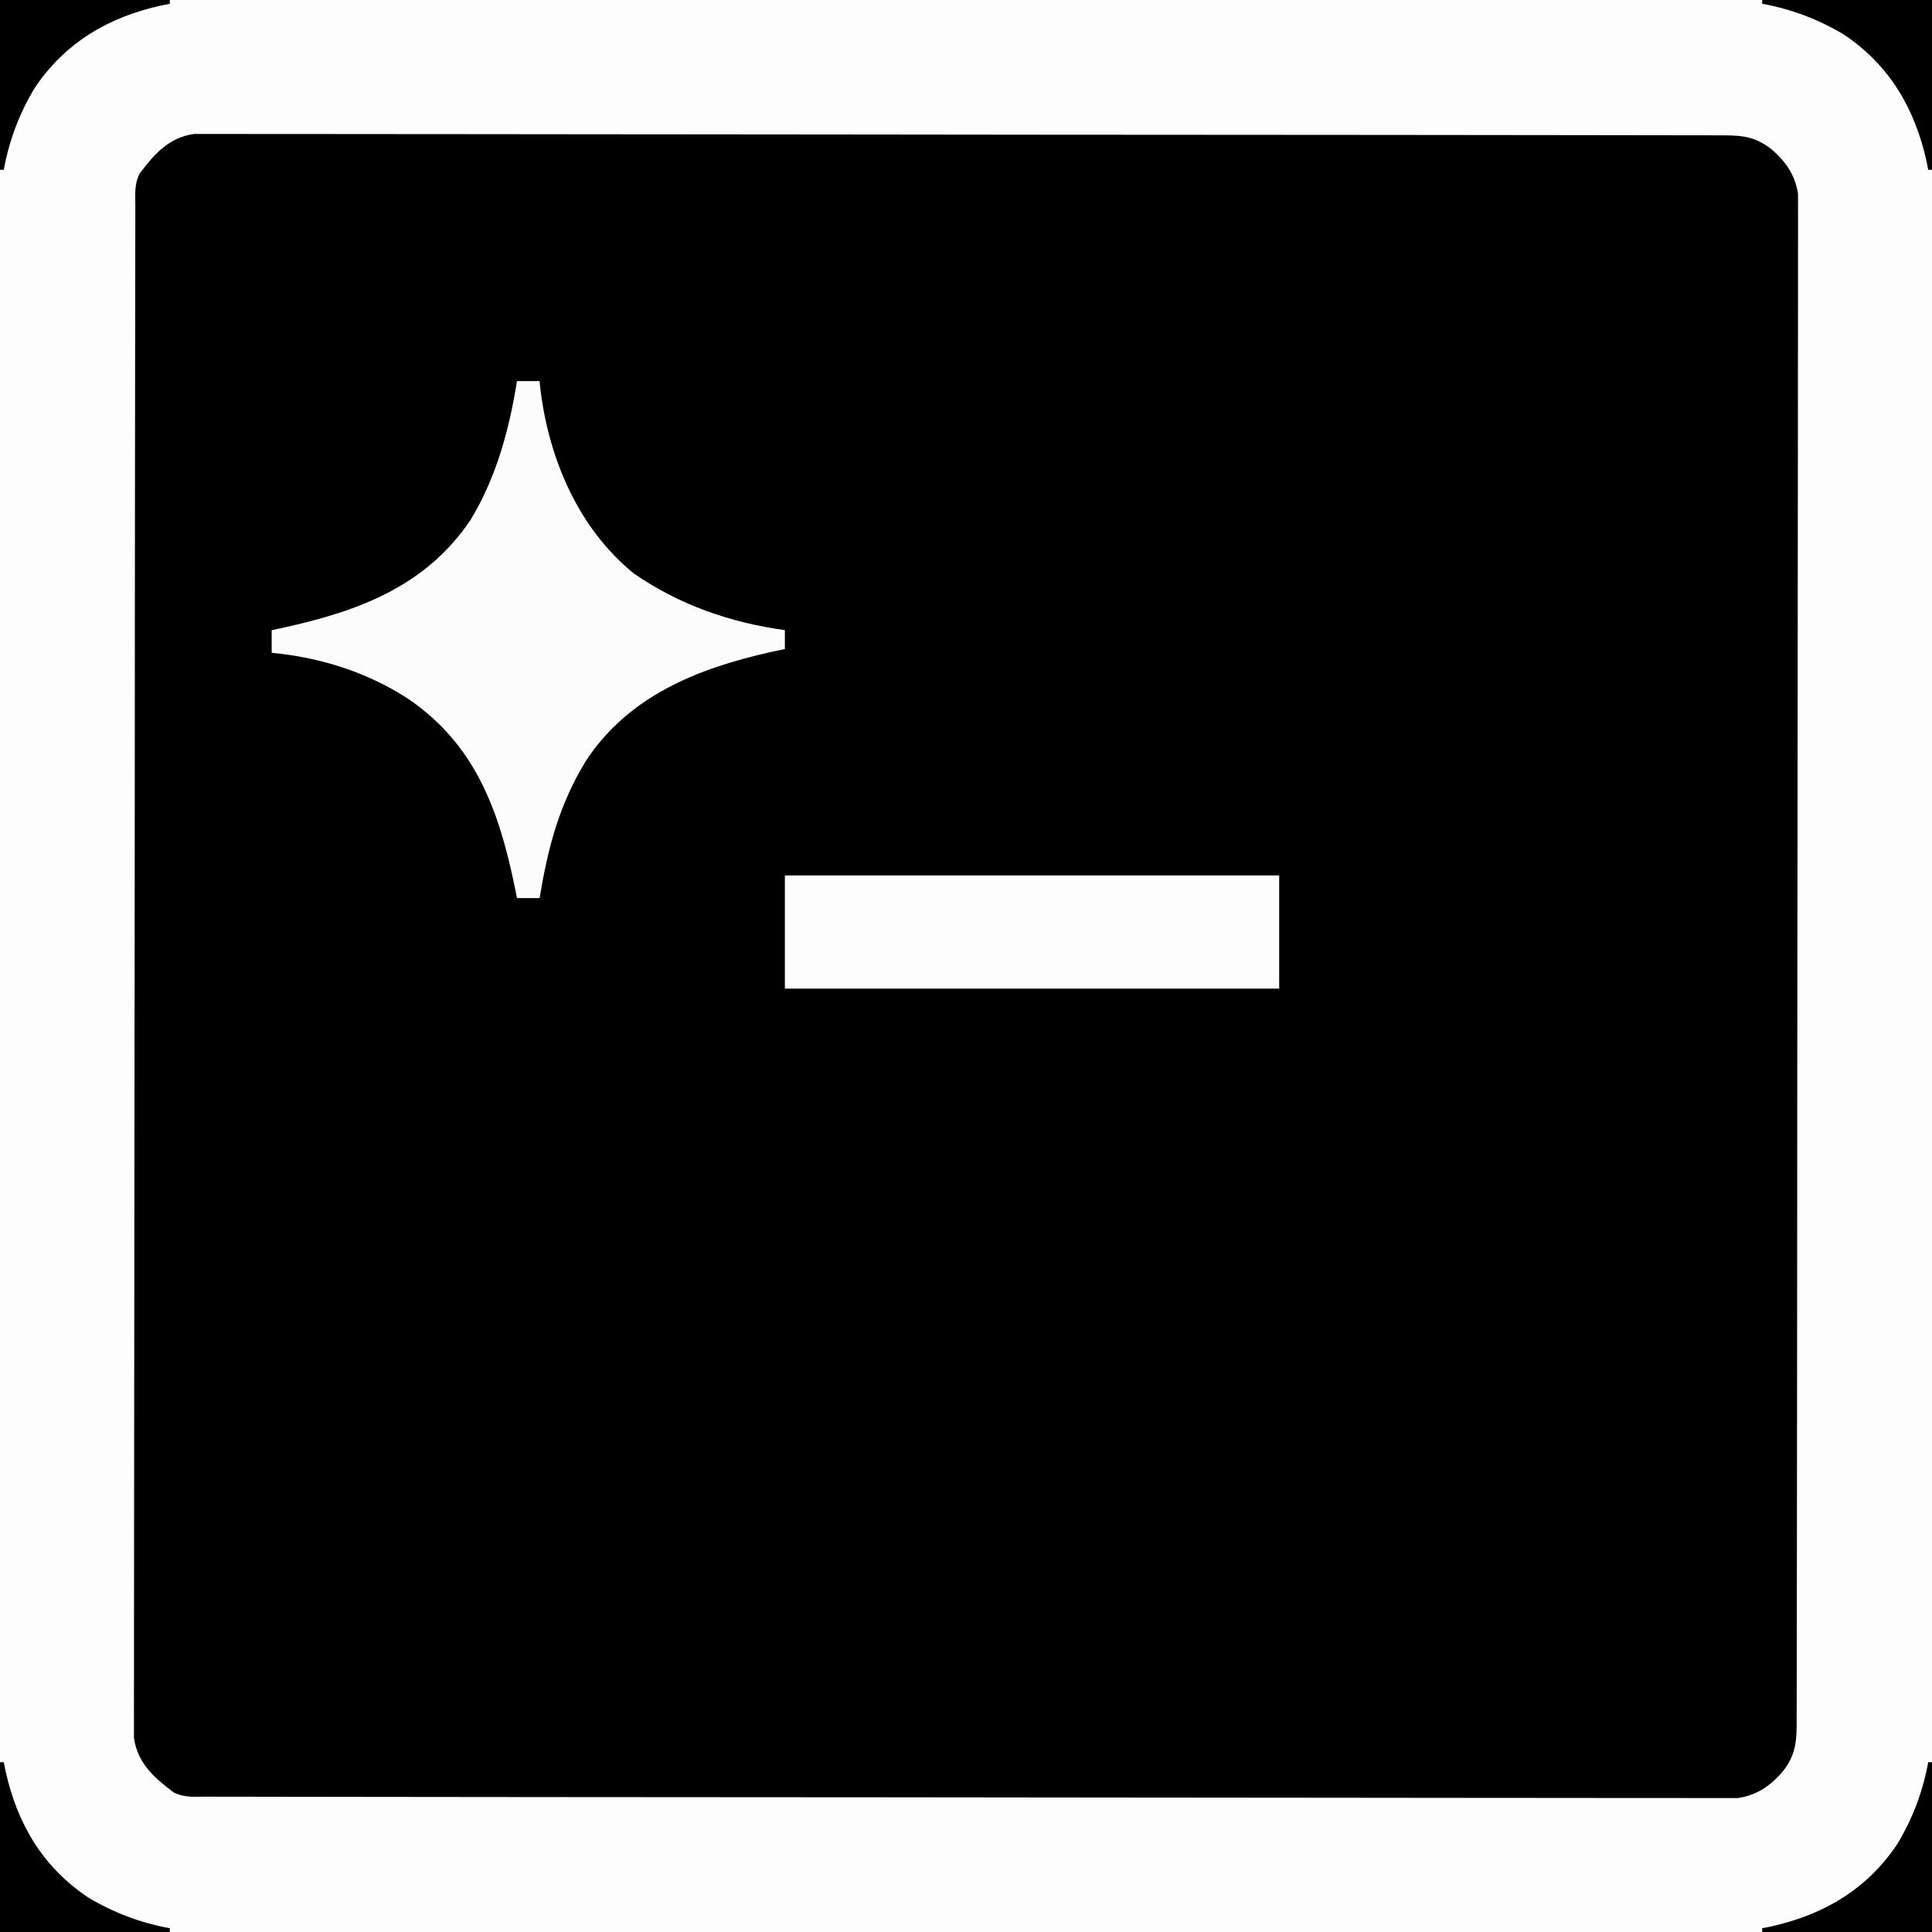
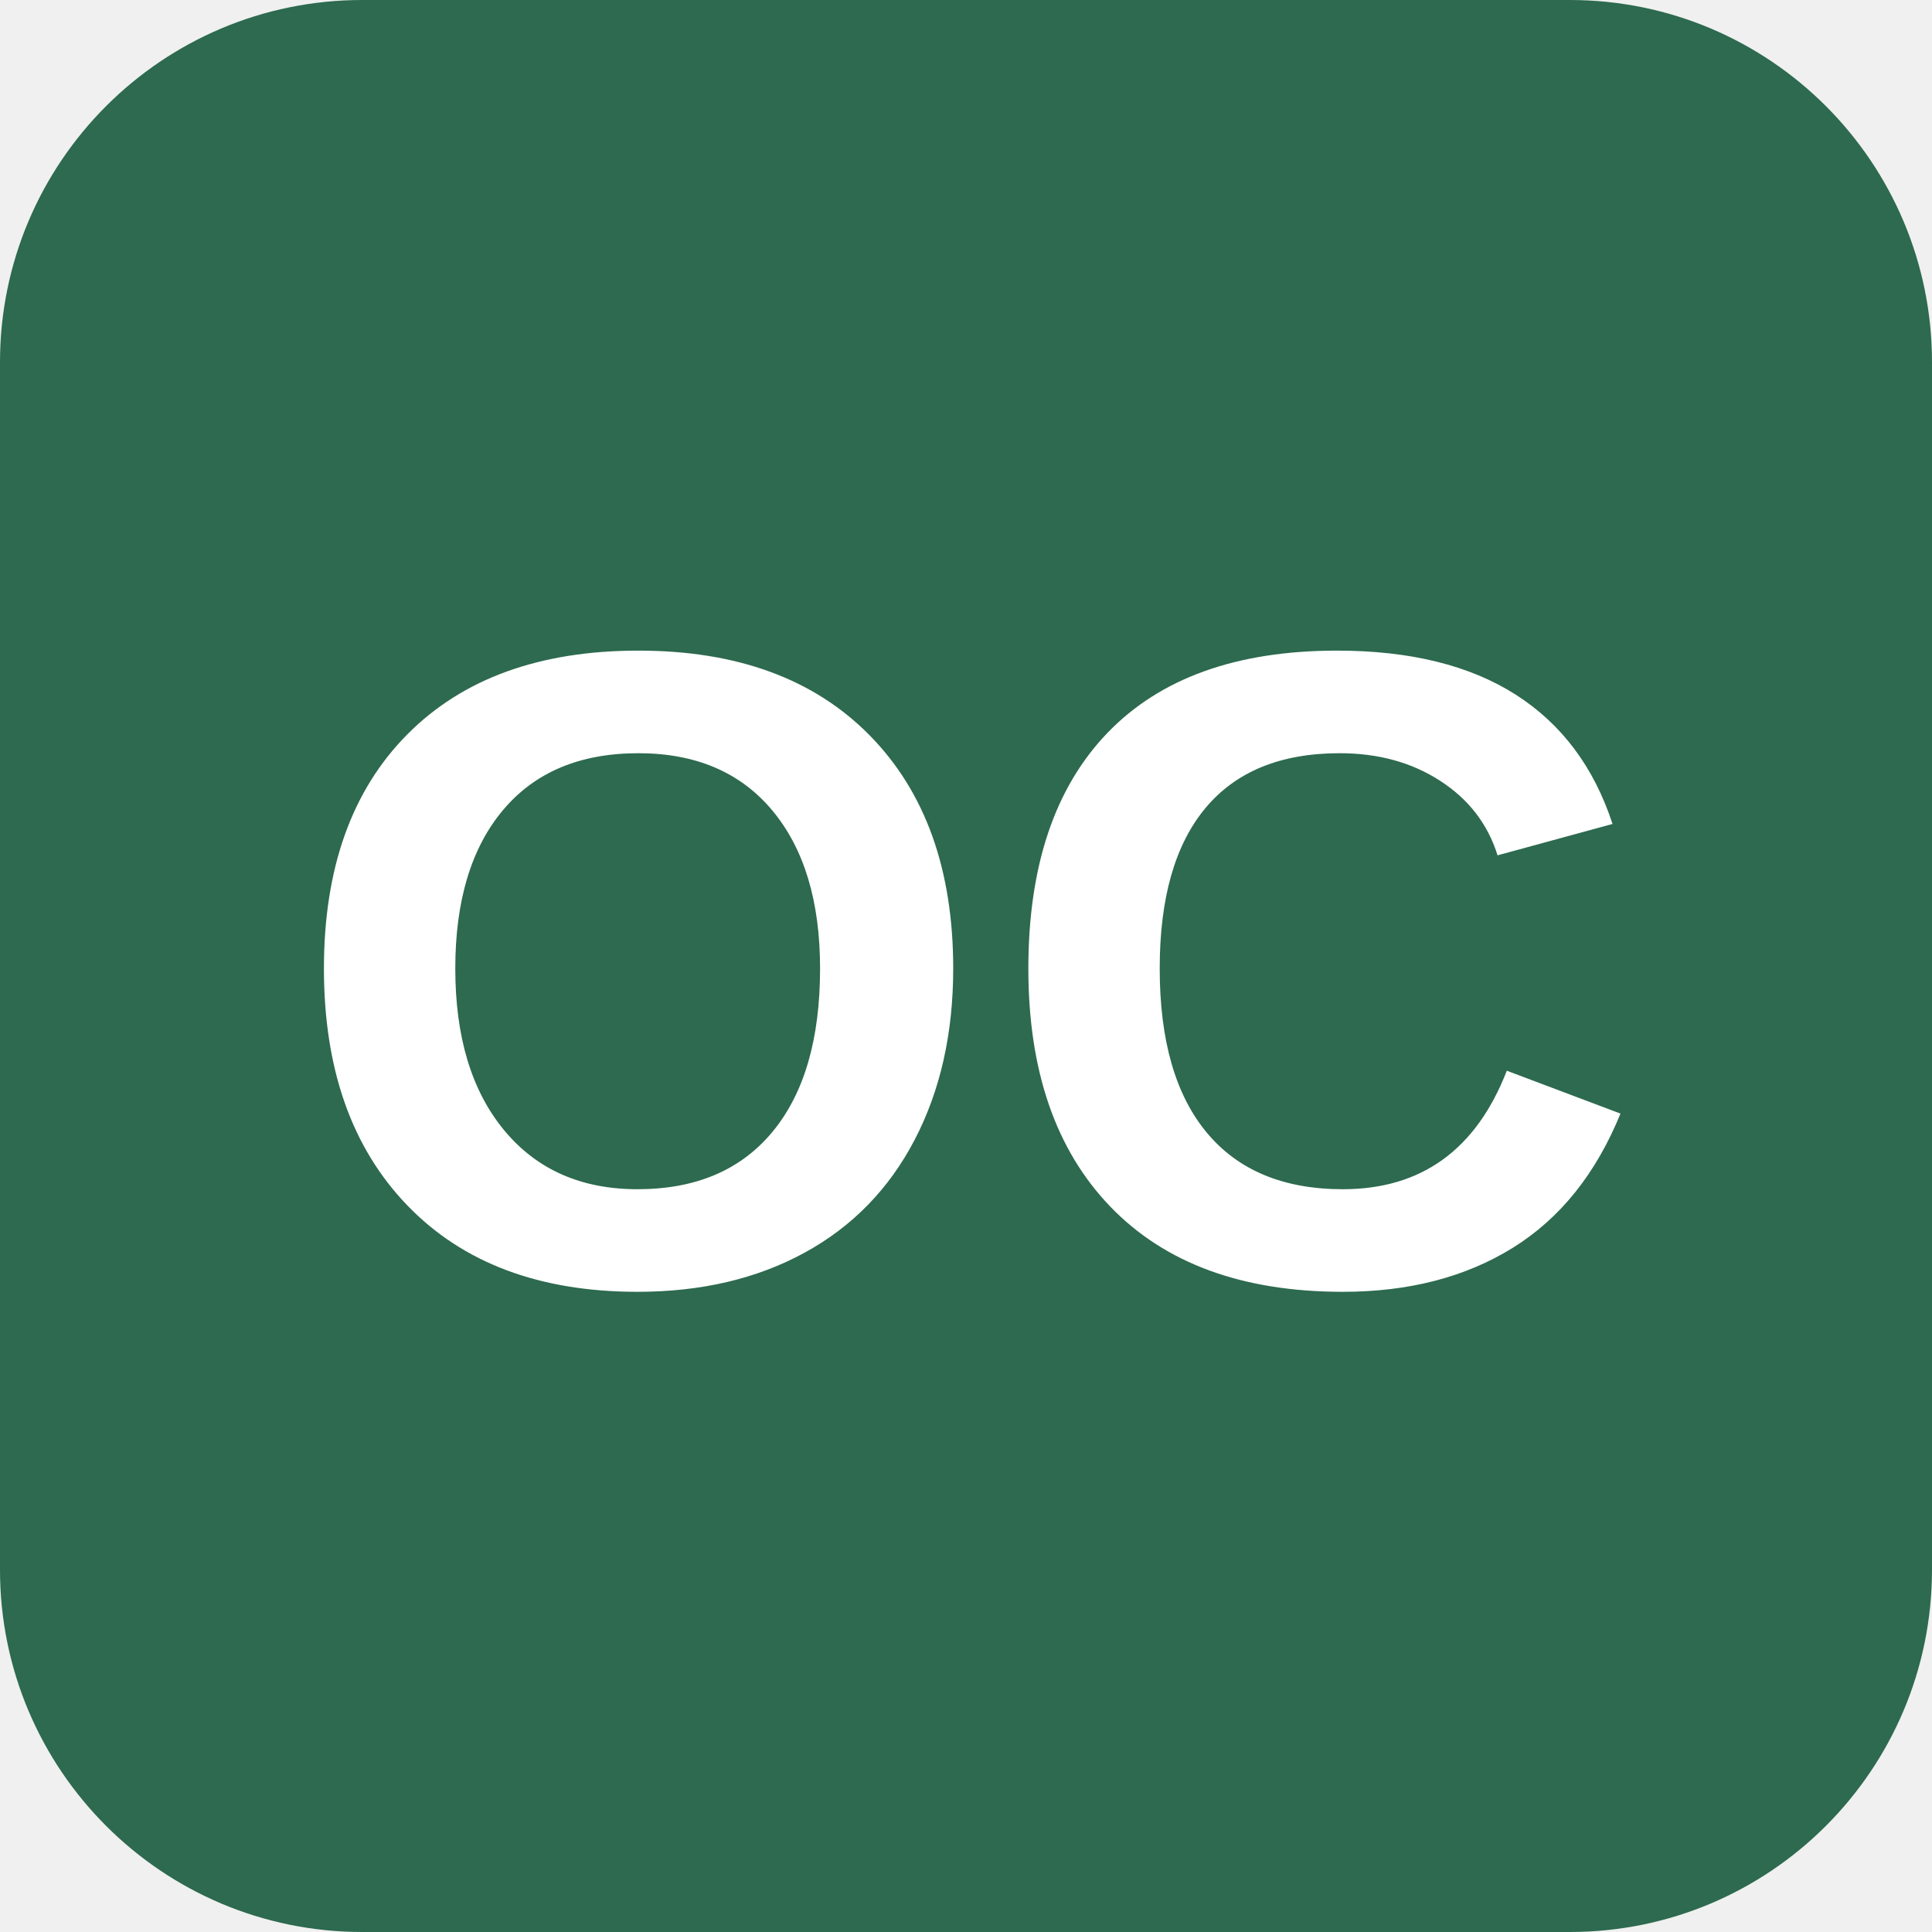
- <svg xmlns="http://www.w3.org/2000/svg" version="1.1" width="512" height="512">
-   <path d="M0 0 C168.96 0 337.92 0 512 0 C512 168.96 512 337.92 512 512 C343.04 512 174.08 512 0 512 C0 343.04 0 174.08 0 0 Z " fill="#000000" transform="translate(0,0)" />
-   <path d="M0 0 C168.96 0 337.92 0 512 0 C512 168.96 512 337.92 512 512 C343.04 512 174.08 512 0 512 C0 343.04 0 174.08 0 0 Z M37 46 C35.542 48.916 35.87 51.468 35.866 54.726 C35.863 55.429 35.861 56.132 35.859 56.856 C35.852 59.235 35.852 61.614 35.853 63.993 C35.85 65.706 35.846 67.42 35.842 69.133 C35.832 73.86 35.828 78.587 35.825 83.314 C35.821 88.405 35.812 93.496 35.803 98.586 C35.783 110.89 35.773 123.193 35.764 135.496 C35.76 141.286 35.755 147.075 35.749 152.864 C35.732 172.1 35.718 191.336 35.711 210.572 C35.709 215.567 35.707 220.561 35.705 225.556 C35.704 226.797 35.704 228.038 35.703 229.317 C35.695 249.437 35.67 269.557 35.637 289.676 C35.604 310.317 35.586 330.958 35.583 351.599 C35.581 363.195 35.572 374.79 35.547 386.385 C35.525 396.258 35.517 406.131 35.526 416.005 C35.531 421.044 35.529 426.084 35.51 431.124 C35.492 435.735 35.493 440.346 35.509 444.958 C35.511 446.628 35.507 448.299 35.495 449.969 C35.48 452.237 35.489 454.503 35.505 456.77 C35.504 458.031 35.503 459.291 35.502 460.59 C36.491 467.36 40.84 471.074 46 475 C48.916 476.458 51.468 476.13 54.726 476.134 C55.78 476.138 55.78 476.138 56.856 476.141 C59.235 476.148 61.614 476.148 63.993 476.147 C65.706 476.15 67.42 476.154 69.133 476.158 C73.86 476.168 78.587 476.172 83.314 476.175 C88.405 476.179 93.496 476.188 98.586 476.197 C110.89 476.217 123.193 476.227 135.496 476.236 C141.286 476.24 147.075 476.245 152.864 476.251 C172.1 476.268 191.336 476.282 210.572 476.289 C215.567 476.291 220.561 476.293 225.556 476.295 C227.418 476.296 227.418 476.296 229.317 476.297 C249.437 476.305 269.557 476.33 289.676 476.363 C310.317 476.396 330.958 476.414 351.599 476.417 C363.195 476.419 374.79 476.428 386.385 476.453 C396.258 476.475 406.131 476.483 416.005 476.474 C421.044 476.469 426.084 476.471 431.124 476.49 C435.735 476.508 440.346 476.507 444.958 476.491 C446.628 476.489 448.299 476.493 449.969 476.505 C452.237 476.52 454.503 476.511 456.77 476.495 C458.031 476.496 459.291 476.497 460.59 476.498 C465.743 475.745 469.553 473.011 472.812 469 C476.218 464.33 476.126 460.786 476.134 455.059 C476.137 454.357 476.139 453.655 476.141 452.932 C476.148 450.569 476.148 448.206 476.147 445.842 C476.15 444.135 476.154 442.429 476.158 440.722 C476.168 436.022 476.172 431.323 476.175 426.623 C476.179 421.558 476.188 416.493 476.197 411.428 C476.217 399.194 476.227 386.96 476.236 374.725 C476.24 368.967 476.245 363.209 476.251 357.451 C476.268 338.316 476.282 319.181 476.289 300.046 C476.291 295.08 476.293 290.114 476.295 285.148 C476.296 283.914 476.296 282.679 476.297 281.408 C476.305 261.398 476.33 241.389 476.363 221.379 C476.396 200.846 476.414 180.314 476.417 159.781 C476.419 148.249 476.428 136.716 476.453 125.183 C476.475 115.365 476.483 105.547 476.474 95.729 C476.469 90.717 476.471 85.706 476.49 80.695 C476.508 76.109 476.507 71.524 476.491 66.938 C476.489 65.277 476.493 63.617 476.505 61.956 C476.52 59.701 476.511 57.448 476.495 55.193 C476.496 53.313 476.496 53.313 476.498 51.395 C475.744 46.251 473.004 42.441 469 39.188 C464.33 35.782 460.786 35.874 455.059 35.866 C454.006 35.862 454.006 35.862 452.932 35.859 C450.569 35.852 448.206 35.852 445.842 35.853 C444.135 35.85 442.429 35.846 440.722 35.842 C436.022 35.832 431.323 35.828 426.623 35.825 C421.558 35.821 416.493 35.812 411.428 35.803 C399.194 35.783 386.96 35.773 374.725 35.764 C368.967 35.76 363.209 35.755 357.451 35.749 C338.316 35.732 319.181 35.718 300.046 35.711 C295.08 35.709 290.114 35.707 285.148 35.705 C283.297 35.704 283.297 35.704 281.408 35.703 C261.398 35.695 241.389 35.67 221.379 35.637 C200.846 35.604 180.314 35.586 159.781 35.583 C148.249 35.581 136.716 35.572 125.183 35.547 C115.365 35.525 105.547 35.517 95.729 35.526 C90.717 35.531 85.706 35.529 80.695 35.51 C76.109 35.492 71.524 35.493 66.938 35.509 C65.277 35.511 63.617 35.507 61.956 35.495 C59.701 35.48 57.448 35.489 55.193 35.505 C53.94 35.504 52.686 35.503 51.395 35.502 C44.635 36.493 40.921 40.847 37 46 Z " fill="#FDFDFD" transform="translate(0,0)" />
-   <path d="M0 0 C1.98 0 3.96 0 6 0 C6.112 1.129 6.112 1.129 6.227 2.281 C8.514 20.758 16.313 39.069 31 51 C43.084 59.324 56.465 63.975 71 66 C71 67.65 71 69.3 71 71 C69.113 71.402 69.113 71.402 67.188 71.812 C47.817 76.159 29.505 83.472 18.219 100.723 C11.132 112.358 8.197 123.735 6 137 C4.02 137 2.04 137 0 137 C-0.17 136.14 -0.34 135.28 -0.516 134.395 C-4.723 113.872 -10.943 96.372 -28.885 84.157 C-39.71 77.117 -52.191 73.208 -65 72 C-65 70.02 -65 68.04 -65 66 C-63.385 65.654 -63.385 65.654 -61.738 65.301 C-41.857 60.917 -24.135 54.33 -12.312 36.812 C-5.485 25.553 -2.054 12.916 0 0 Z " fill="#FCFCFC" transform="translate(137,101)" />
-   <path d="M0 0 C43.23 0 86.46 0 131 0 C131 9.9 131 19.8 131 30 C87.77 30 44.54 30 0 30 C0 20.1 0 10.2 0 0 Z " fill="#FDFDFD" transform="translate(208,232)" />
-   <path d="M0 0 C0.33 0 0.66 0 1 0 C1.147 0.739 1.294 1.477 1.445 2.238 C4.544 16.254 11.255 27.723 23.312 35.812 C30.113 39.889 37.206 42.575 45 44 C45 44.33 45 44.66 45 45 C30.15 45 15.3 45 0 45 C0 30.15 0 15.3 0 0 Z " fill="#000000" transform="translate(0,467)" />
-   <path d="M0 0 C0.33 0 0.66 0 1 0 C1 14.85 1 29.7 1 45 C-13.85 45 -28.7 45 -44 45 C-44 44.67 -44 44.34 -44 44 C-43.261 43.853 -42.523 43.706 -41.762 43.555 C-27.746 40.456 -16.277 33.745 -8.188 21.688 C-4.111 14.887 -1.425 7.794 0 0 Z " fill="#000000" transform="translate(511,467)" />
-   <path d="M0 0 C14.85 0 29.7 0 45 0 C45 14.85 45 29.7 45 45 C44.67 45 44.34 45 44 45 C43.853 44.261 43.706 43.523 43.555 42.762 C40.456 28.746 33.745 17.277 21.688 9.188 C14.887 5.111 7.794 2.425 0 1 C0 0.67 0 0.34 0 0 Z " fill="#000000" transform="translate(467,0)" />
-   <path d="M0 0 C14.85 0 29.7 0 45 0 C45 0.33 45 0.66 45 1 C44.261 1.147 43.523 1.294 42.762 1.445 C28.746 4.544 17.277 11.255 9.188 23.312 C5.111 30.113 2.425 37.206 1 45 C0.67 45 0.34 45 0 45 C0 30.15 0 15.3 0 0 Z " fill="#000000" transform="translate(0,0)" />
+ <svg xmlns="http://www.w3.org/2000/svg" width="512" height="512" viewBox="0 0 512 512">
+   <rect width="512" height="512" rx="96" fill="#2d6a4f" />
+   <text x="50%" y="50%" dy="0.35em" text-anchor="middle" font-family="Arial, Helvetica, sans-serif" font-size="240" font-weight="700" fill="#ffffff">OC</text>
</svg>
